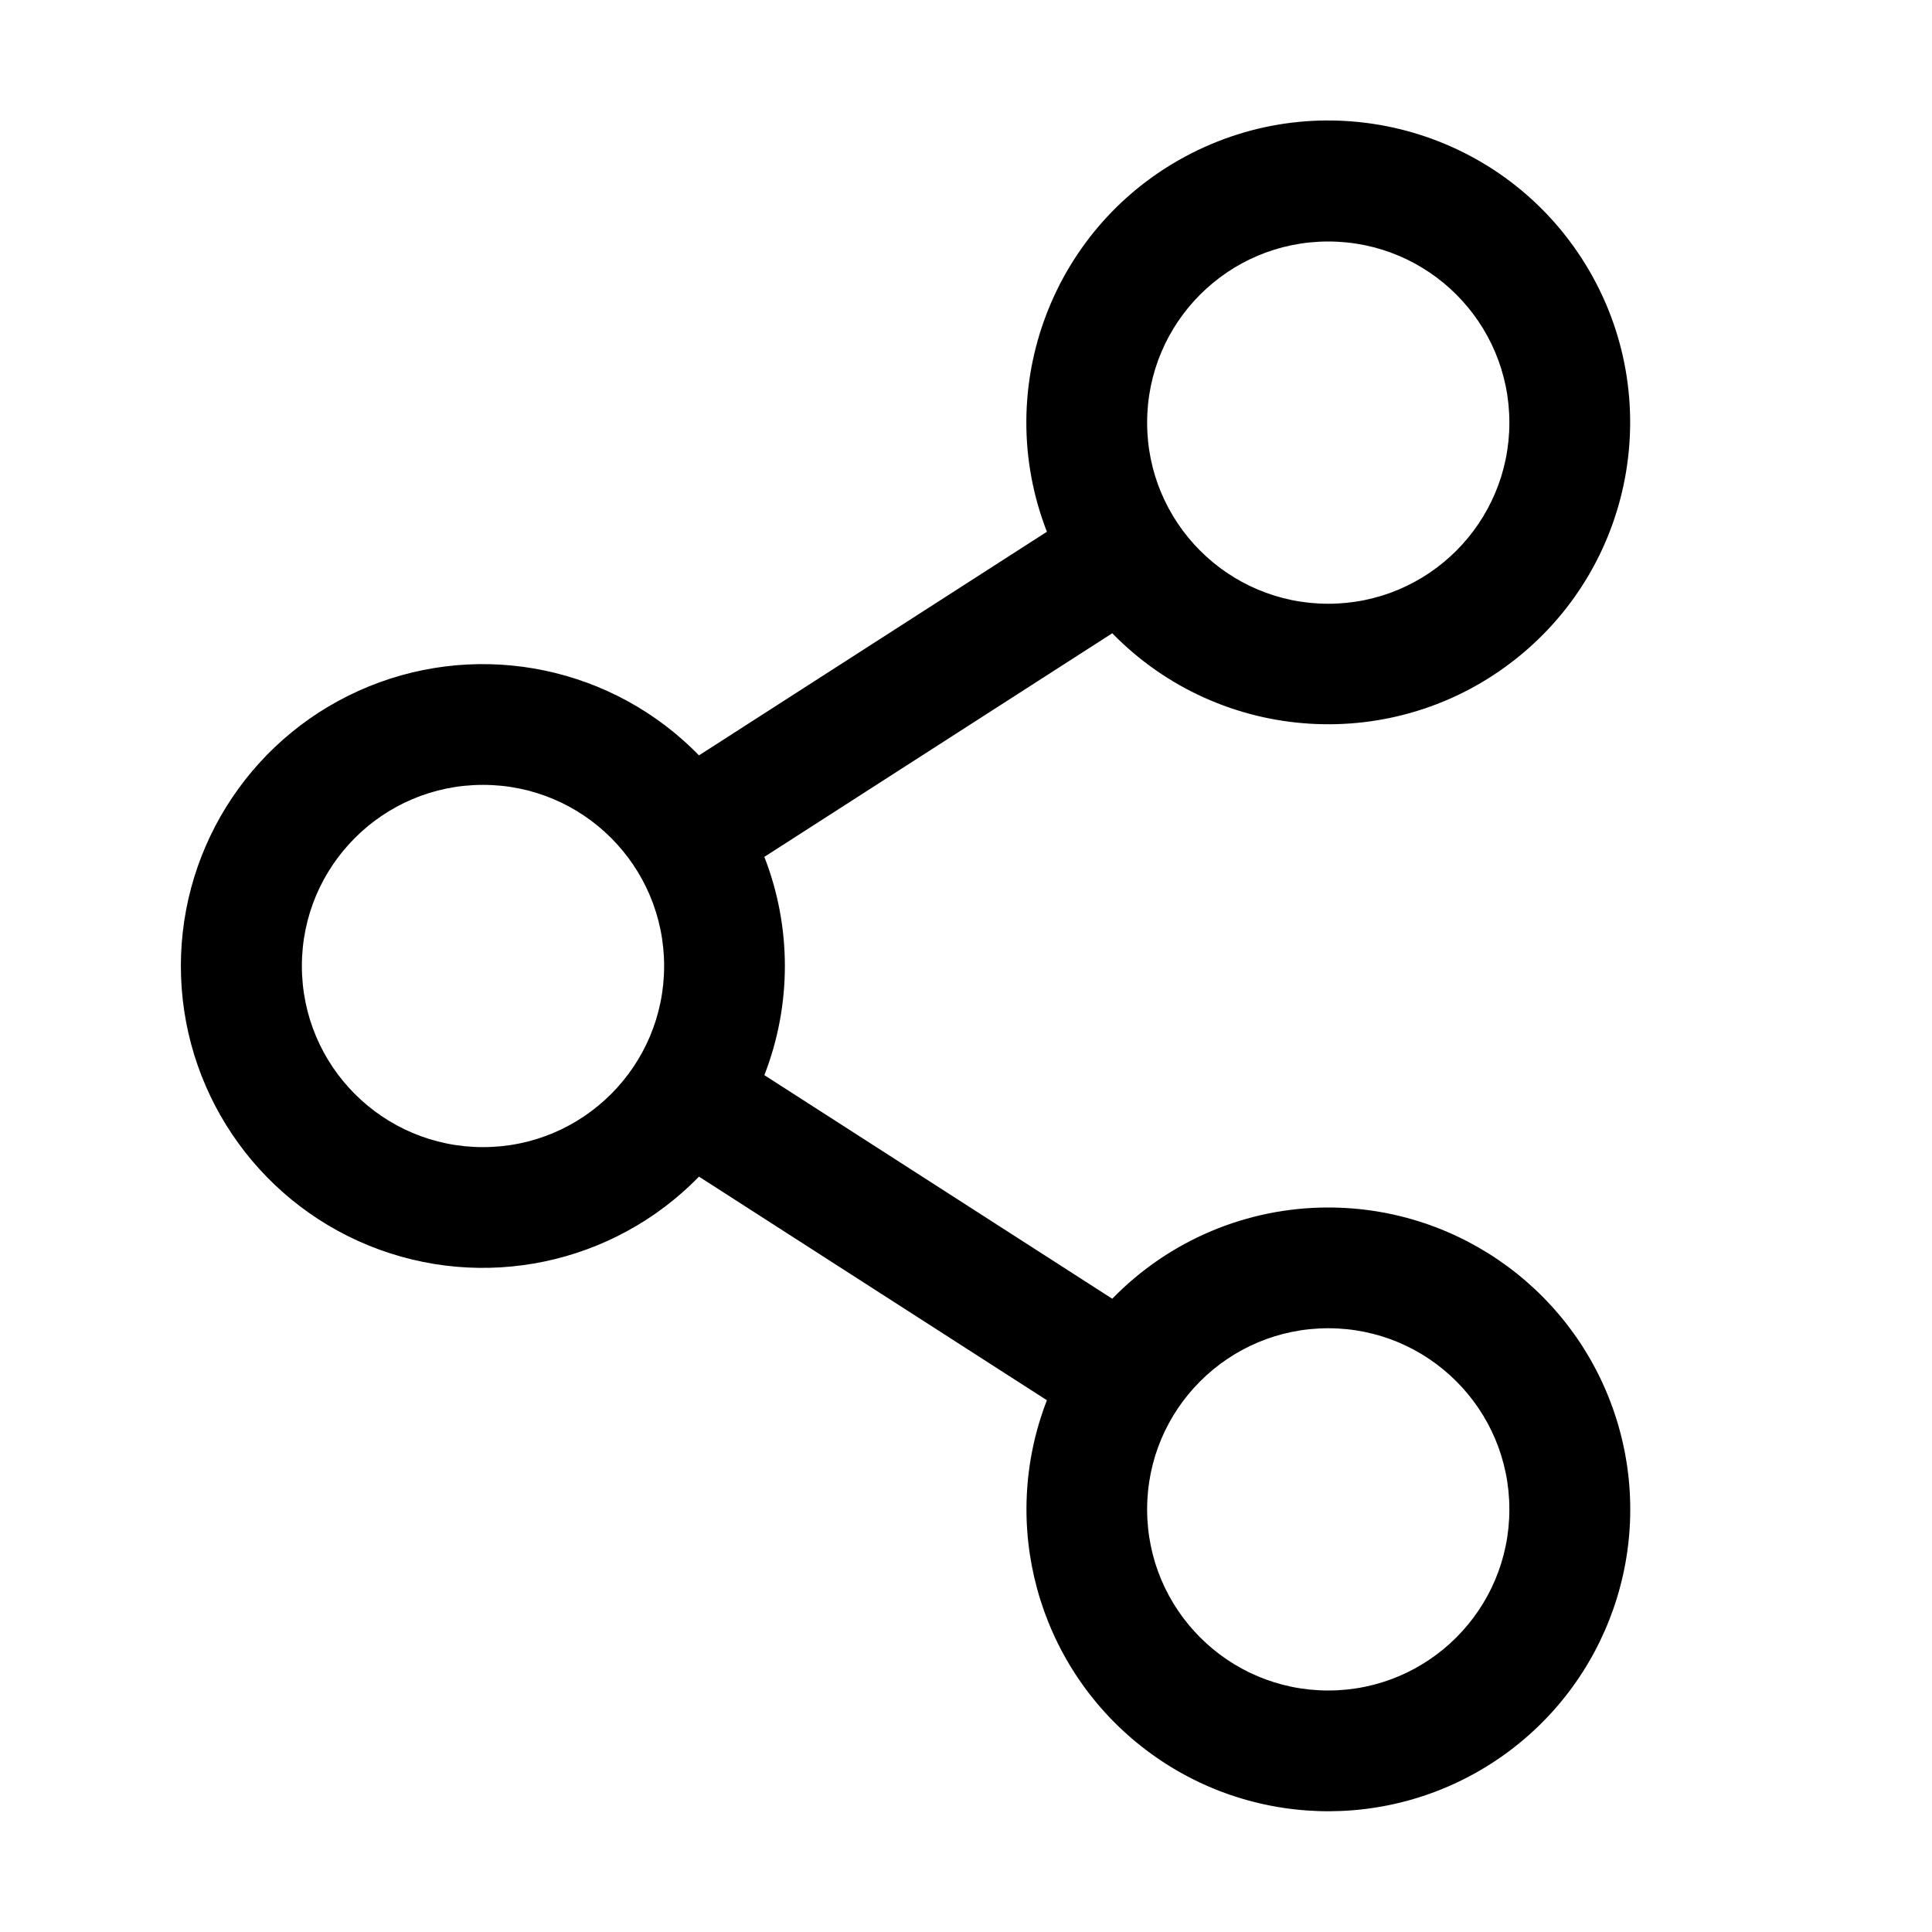
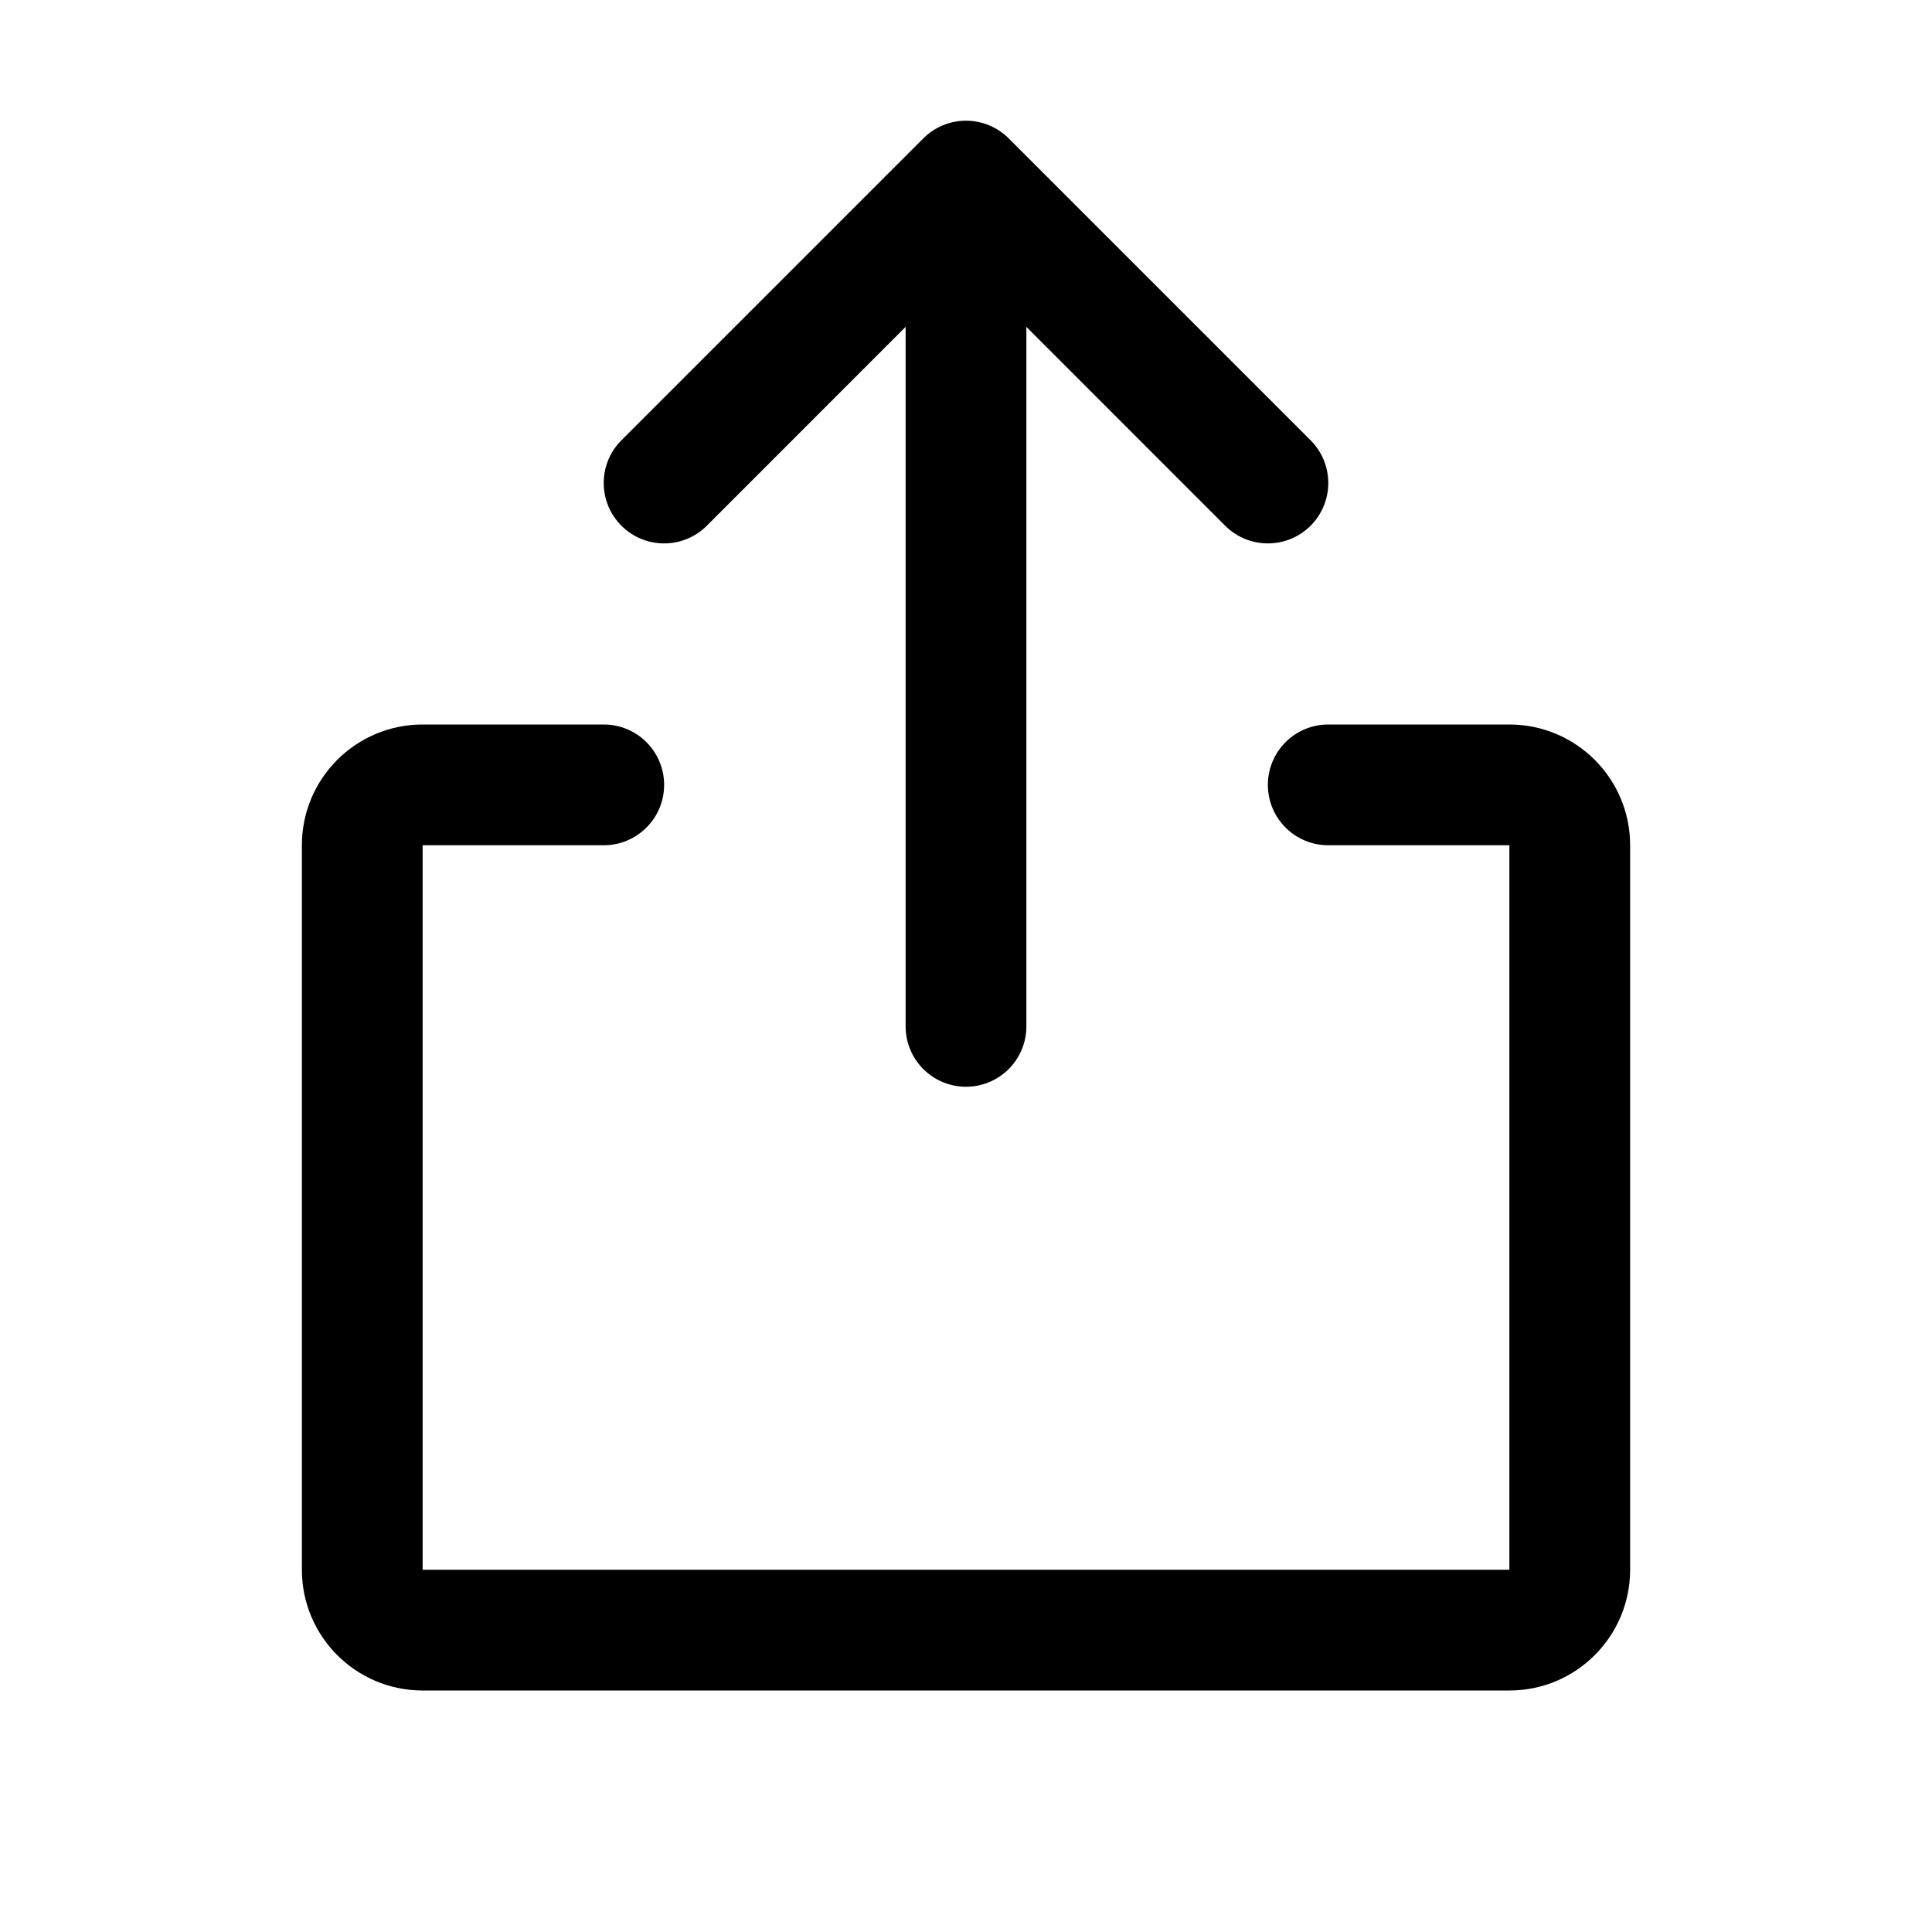
<svg xmlns="http://www.w3.org/2000/svg" viewBox="0 0 24 24" fill="currentColor">
  <g transform="scale(0.09375)">
-     <path d="M176,160a39.89,39.89,0,0,0-28.62,12.09l-46.1-29.63a39.8,39.8,0,0,0,0-28.92l46.1-29.63a40,40,0,1,0-8.66-13.45l-46.1,29.63a40,40,0,1,0,0,55.82l46.1,29.63A40,40,0,1,0,176,160Zm0-128a24,24,0,1,1-24,24A24,24,0,0,1,176,32ZM64,152a24,24,0,1,1,24-24A24,24,0,0,1,64,152Zm112,72a24,24,0,1,1,24-24A24,24,0,0,1,176,224Z" />
+     <path d="M216,112v96a16,16,0,0,1-16,16H56a16,16,0,0,1-16-16V112A16,16,0,0,1,56,96H80a8,8,0,0,1,0,16H56v96H200V112H176a8,8,0,0,1,0-16h24A16,16,0,0,1,216,112ZM93.66,69.66,120,43.31V136a8,8,0,0,0,16,0V43.31l26.34,26.35a8,8,0,0,0,11.32-11.32l-40-40a8,8,0,0,0-11.32,0l-40,40A8,8,0,0,0,93.66,69.66Z" />
  </g>
</svg>
